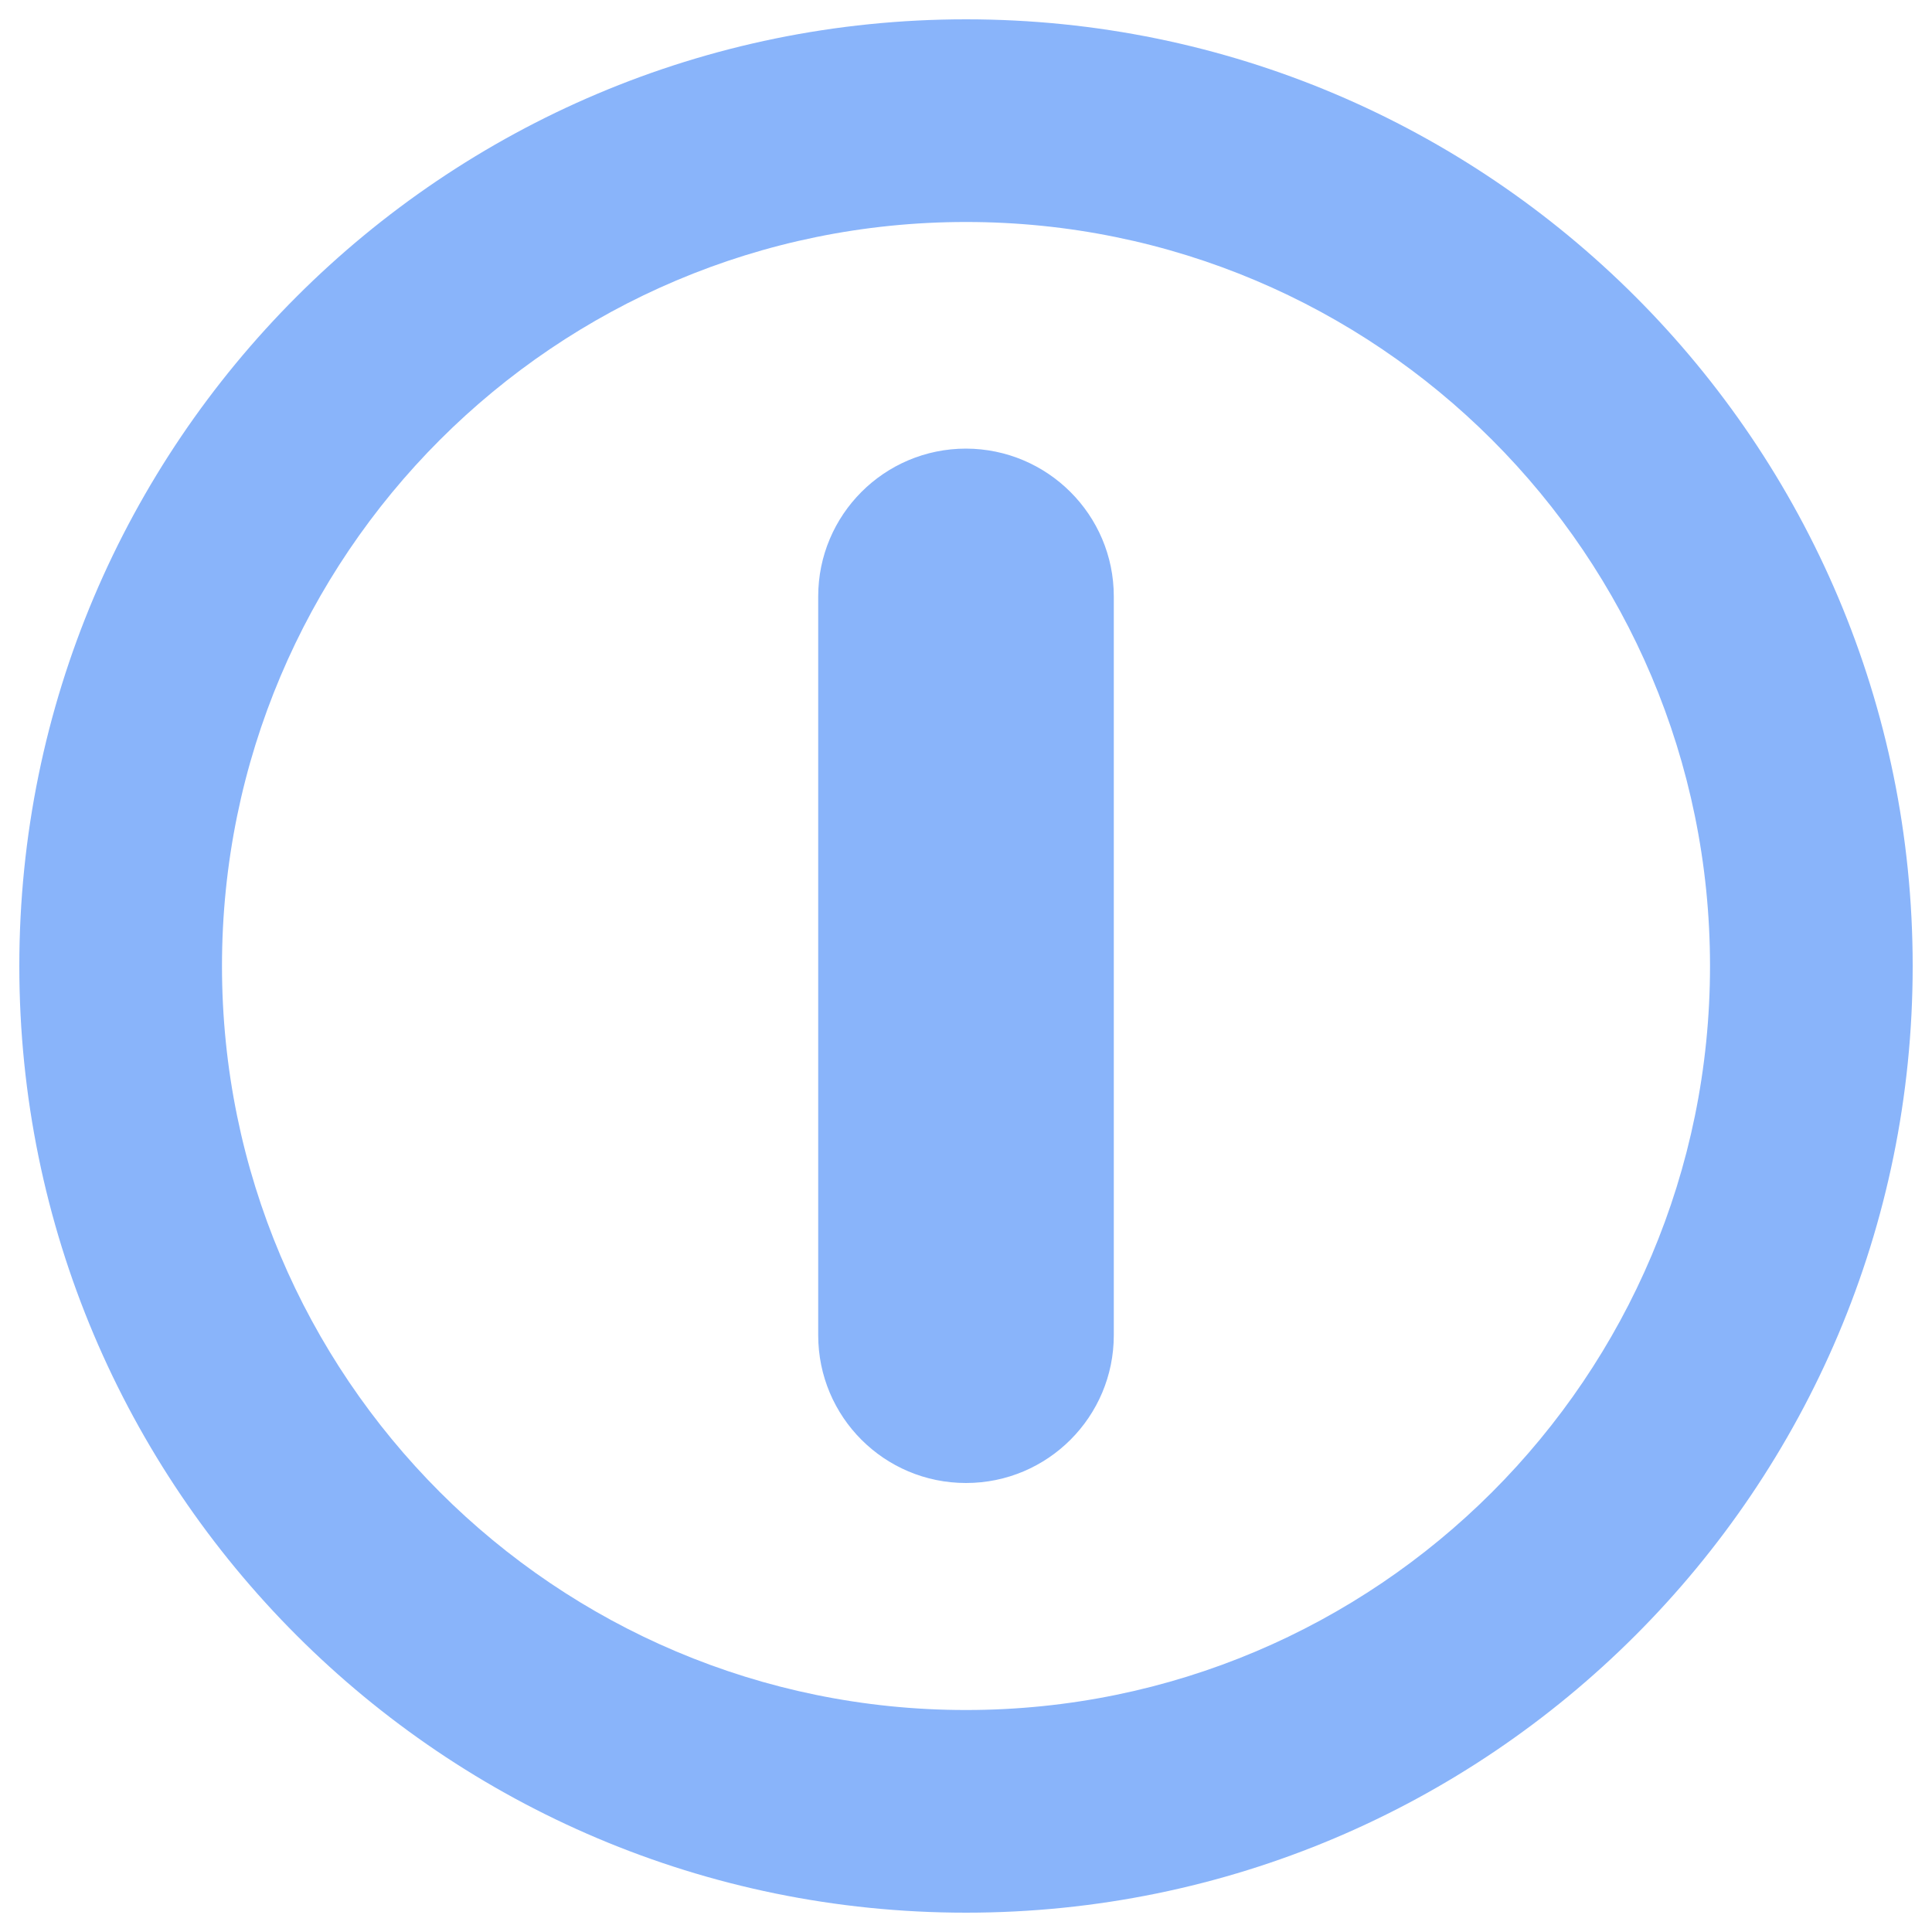
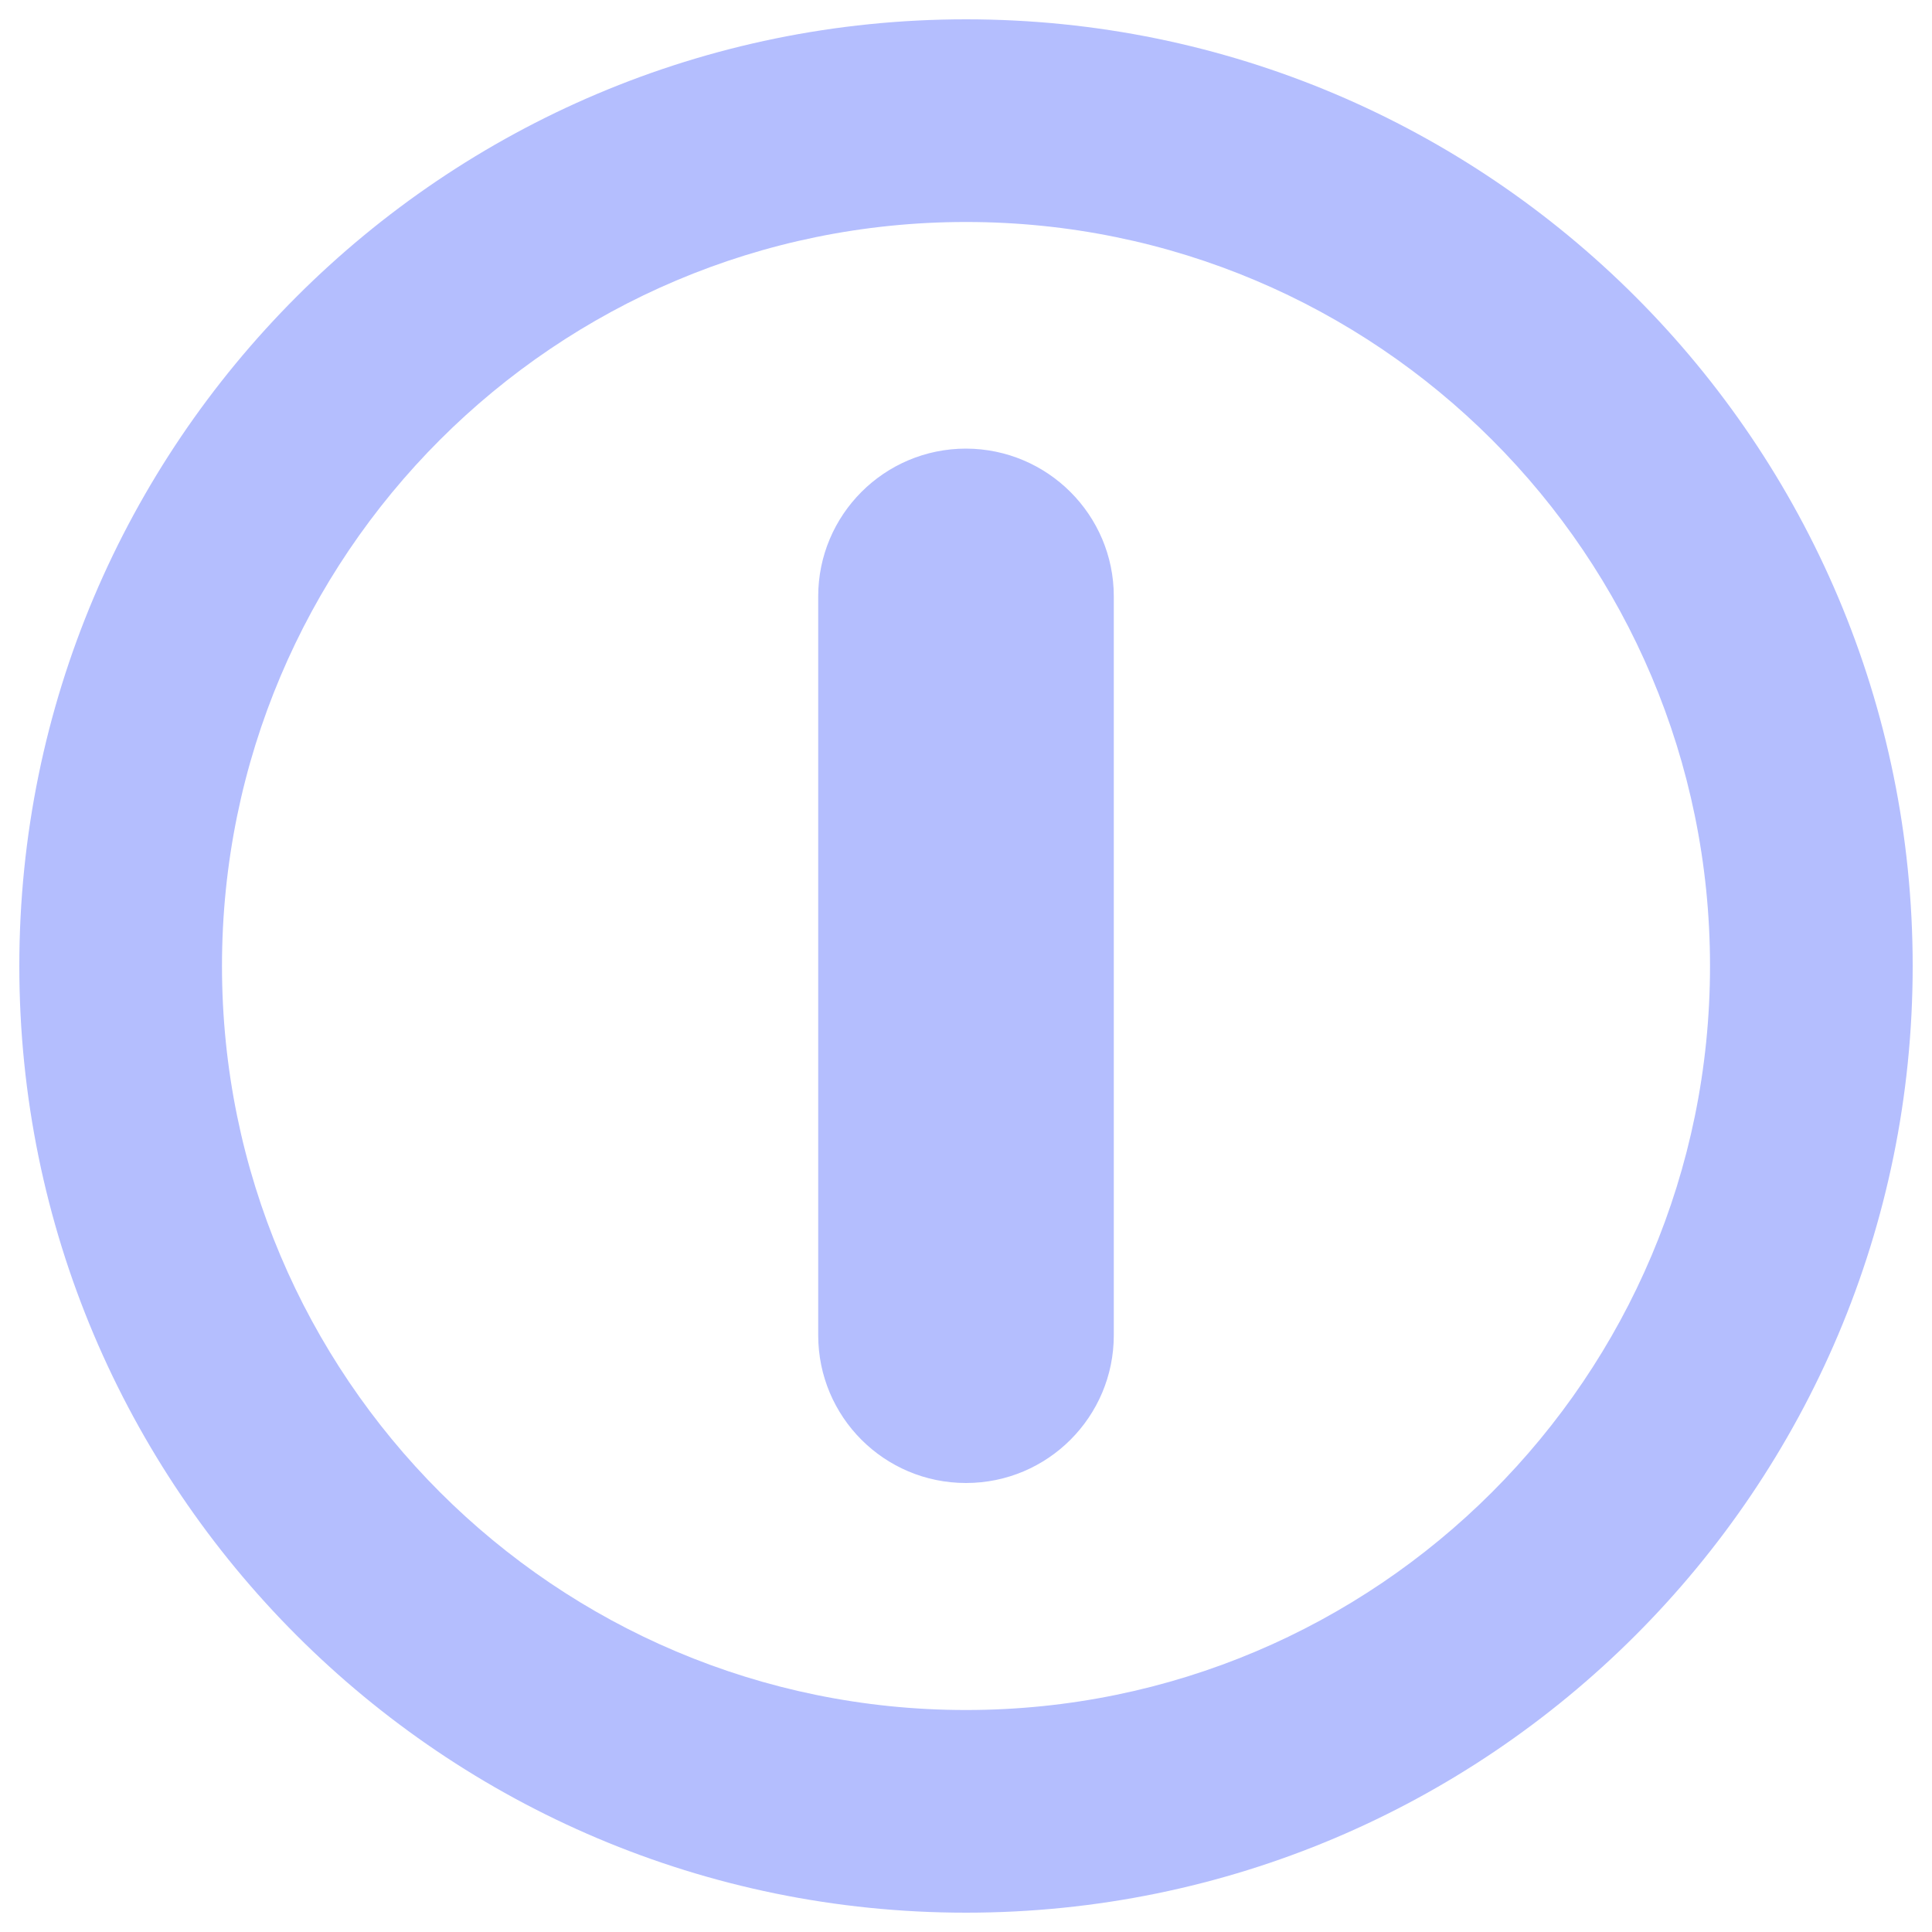
- <svg xmlns="http://www.w3.org/2000/svg" fill="#89b4fa" version="1.1" x="0px" y="0px" viewBox="0 0 1000 1000" enable-background="new 0 0 1000 1000" xml:space="preserve">
+ <svg xmlns="http://www.w3.org/2000/svg" fill="#b4befe" version="1.1" x="0px" y="0px" viewBox="0 0 1000 1000" enable-background="new 0 0 1000 1000" xml:space="preserve">
  <g>
    <g>
      <path d="M500,10C229.4,10,10,229.4,10,500s219.4,490,490,490s490-219.4,490-490S770.6,10,500,10z M500,885.1c-212.7,0-385.1-172.4-385.1-385.1S287.3,114.9,500,114.9S885.1,287.3,885.1,500S712.7,885.1,500,885.1z M576.5,308.7v382.4c0,42.2-34.2,76.5-76.5,76.5c-42.3,0-76.5-34.2-76.5-76.5V308.7c0-42.2,34.2-76.5,76.5-76.5C542.2,232.3,576.5,266.5,576.5,308.7z" />
    </g>
    <g />
    <g />
    <g />
    <g />
    <g />
    <g />
    <g />
    <g />
    <g />
    <g />
    <g />
    <g />
    <g />
    <g />
    <g />
  </g>
</svg>
